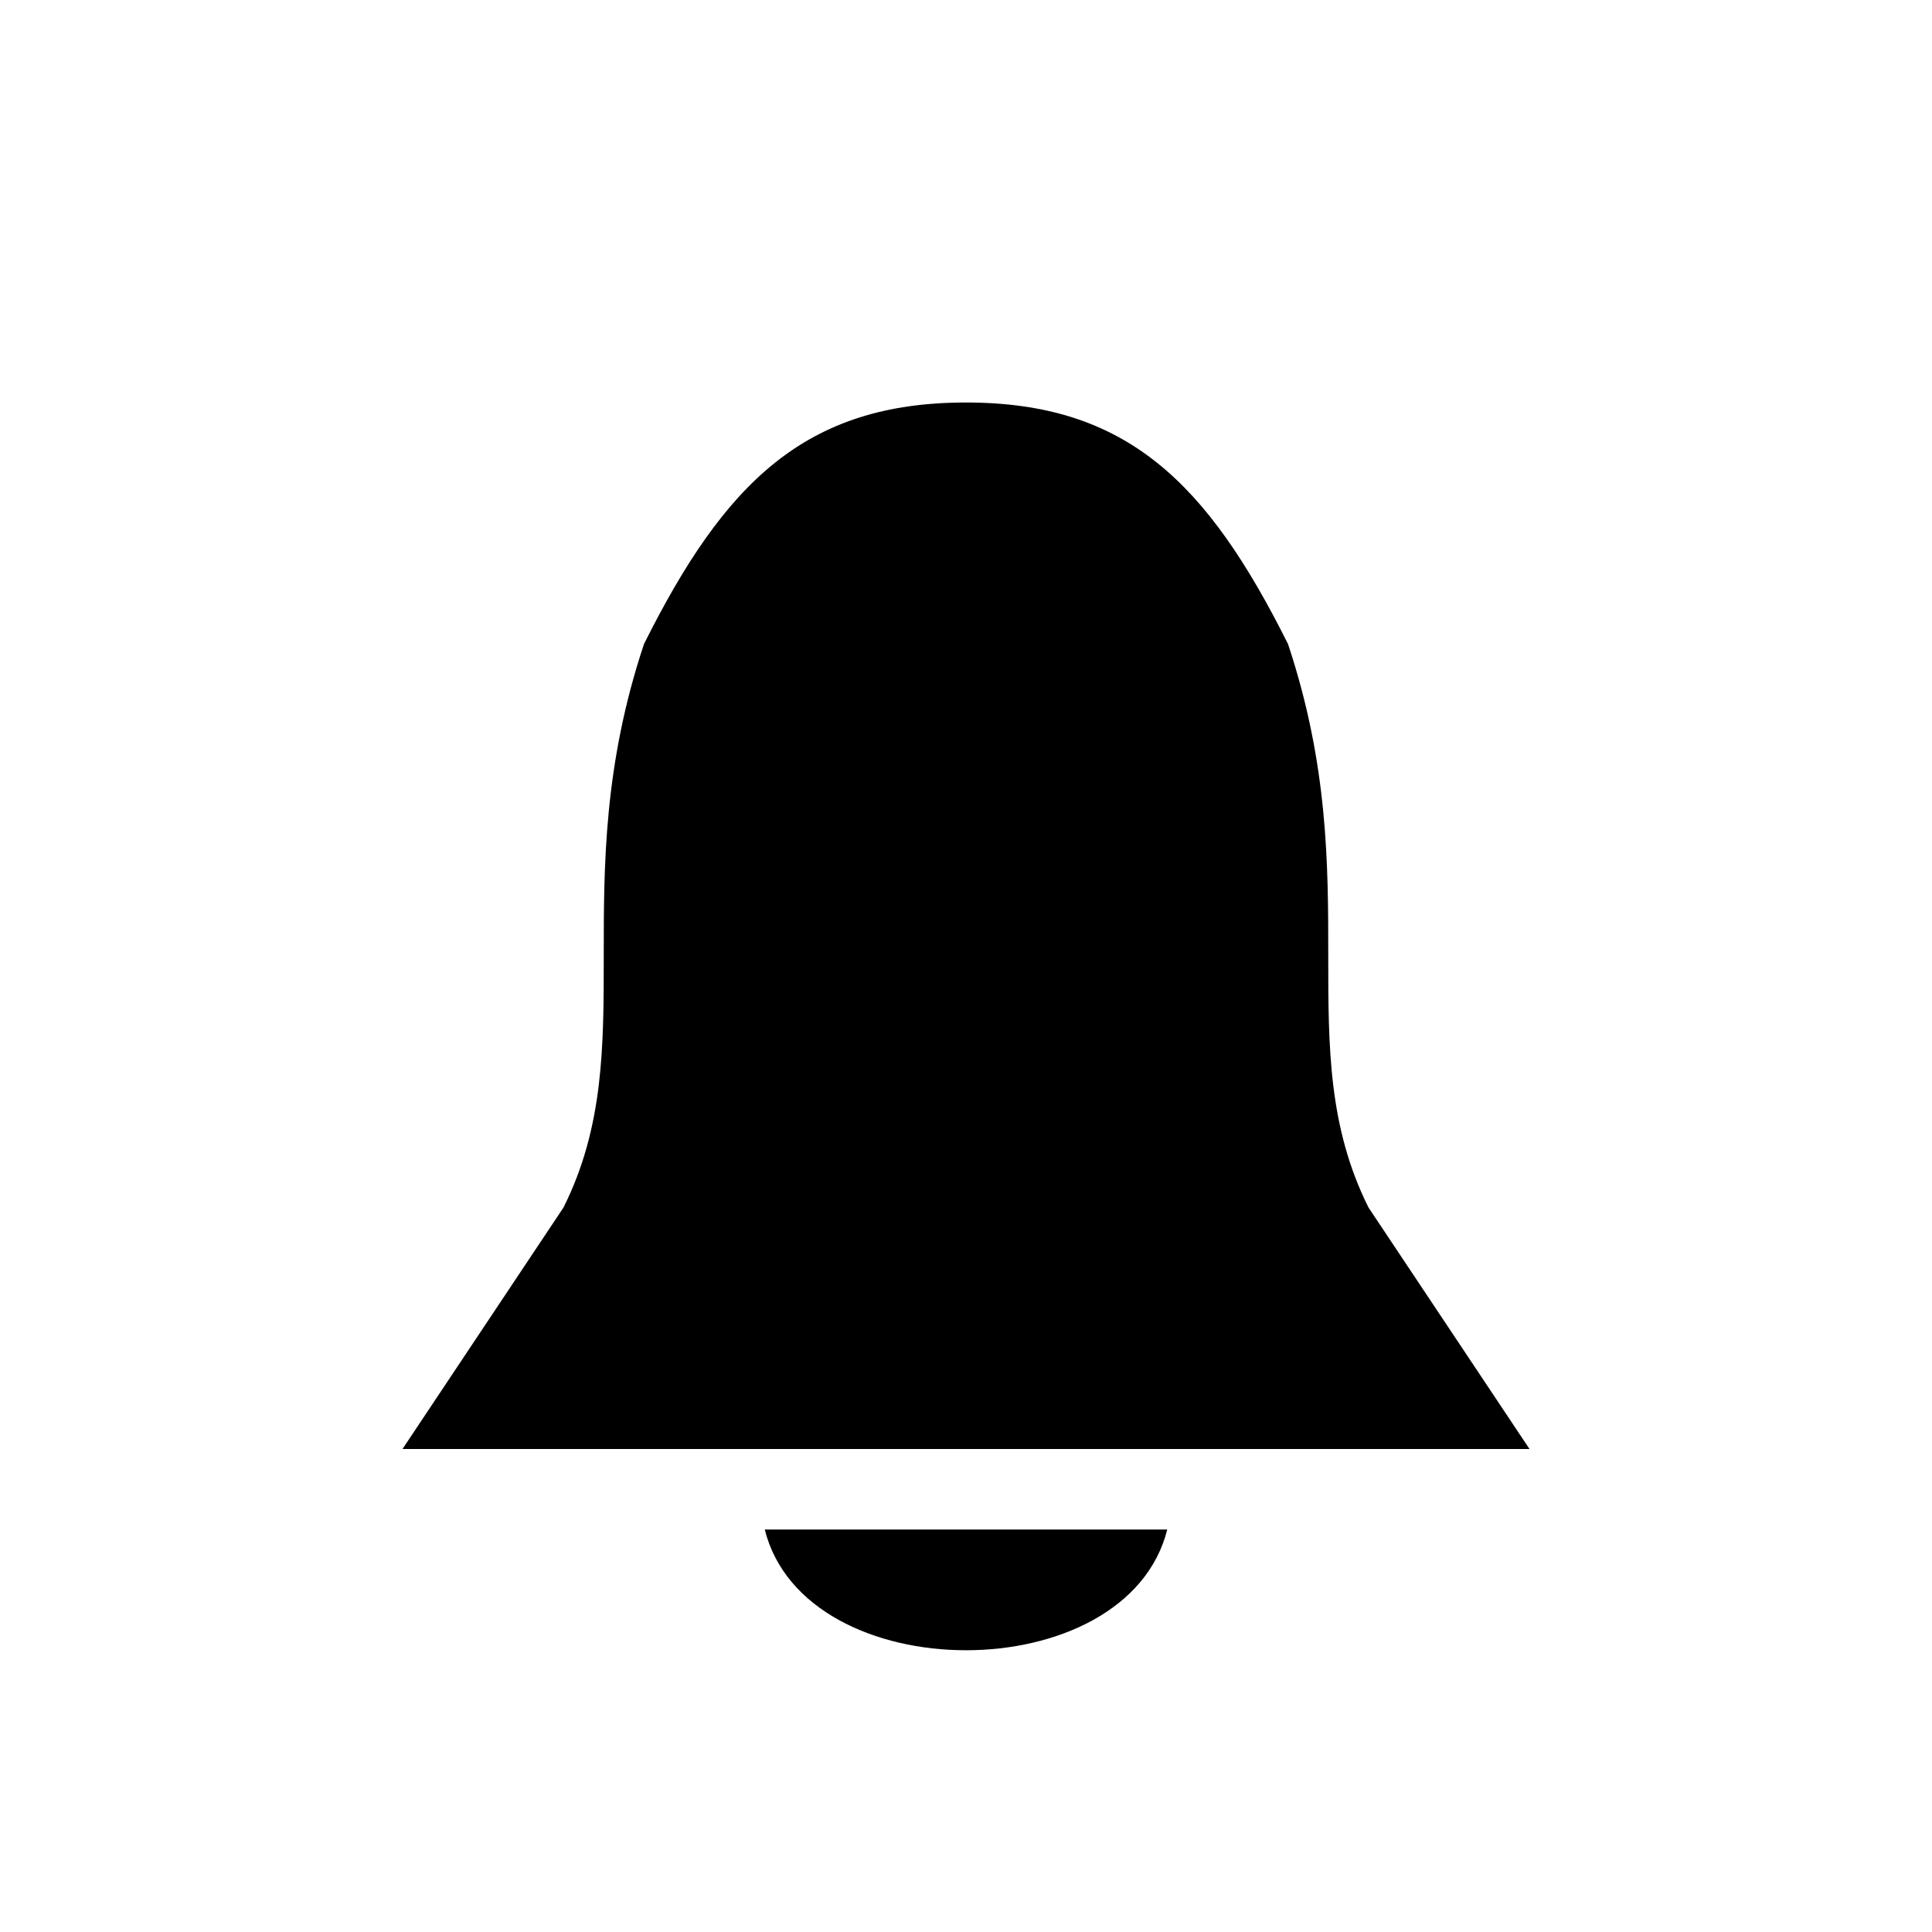
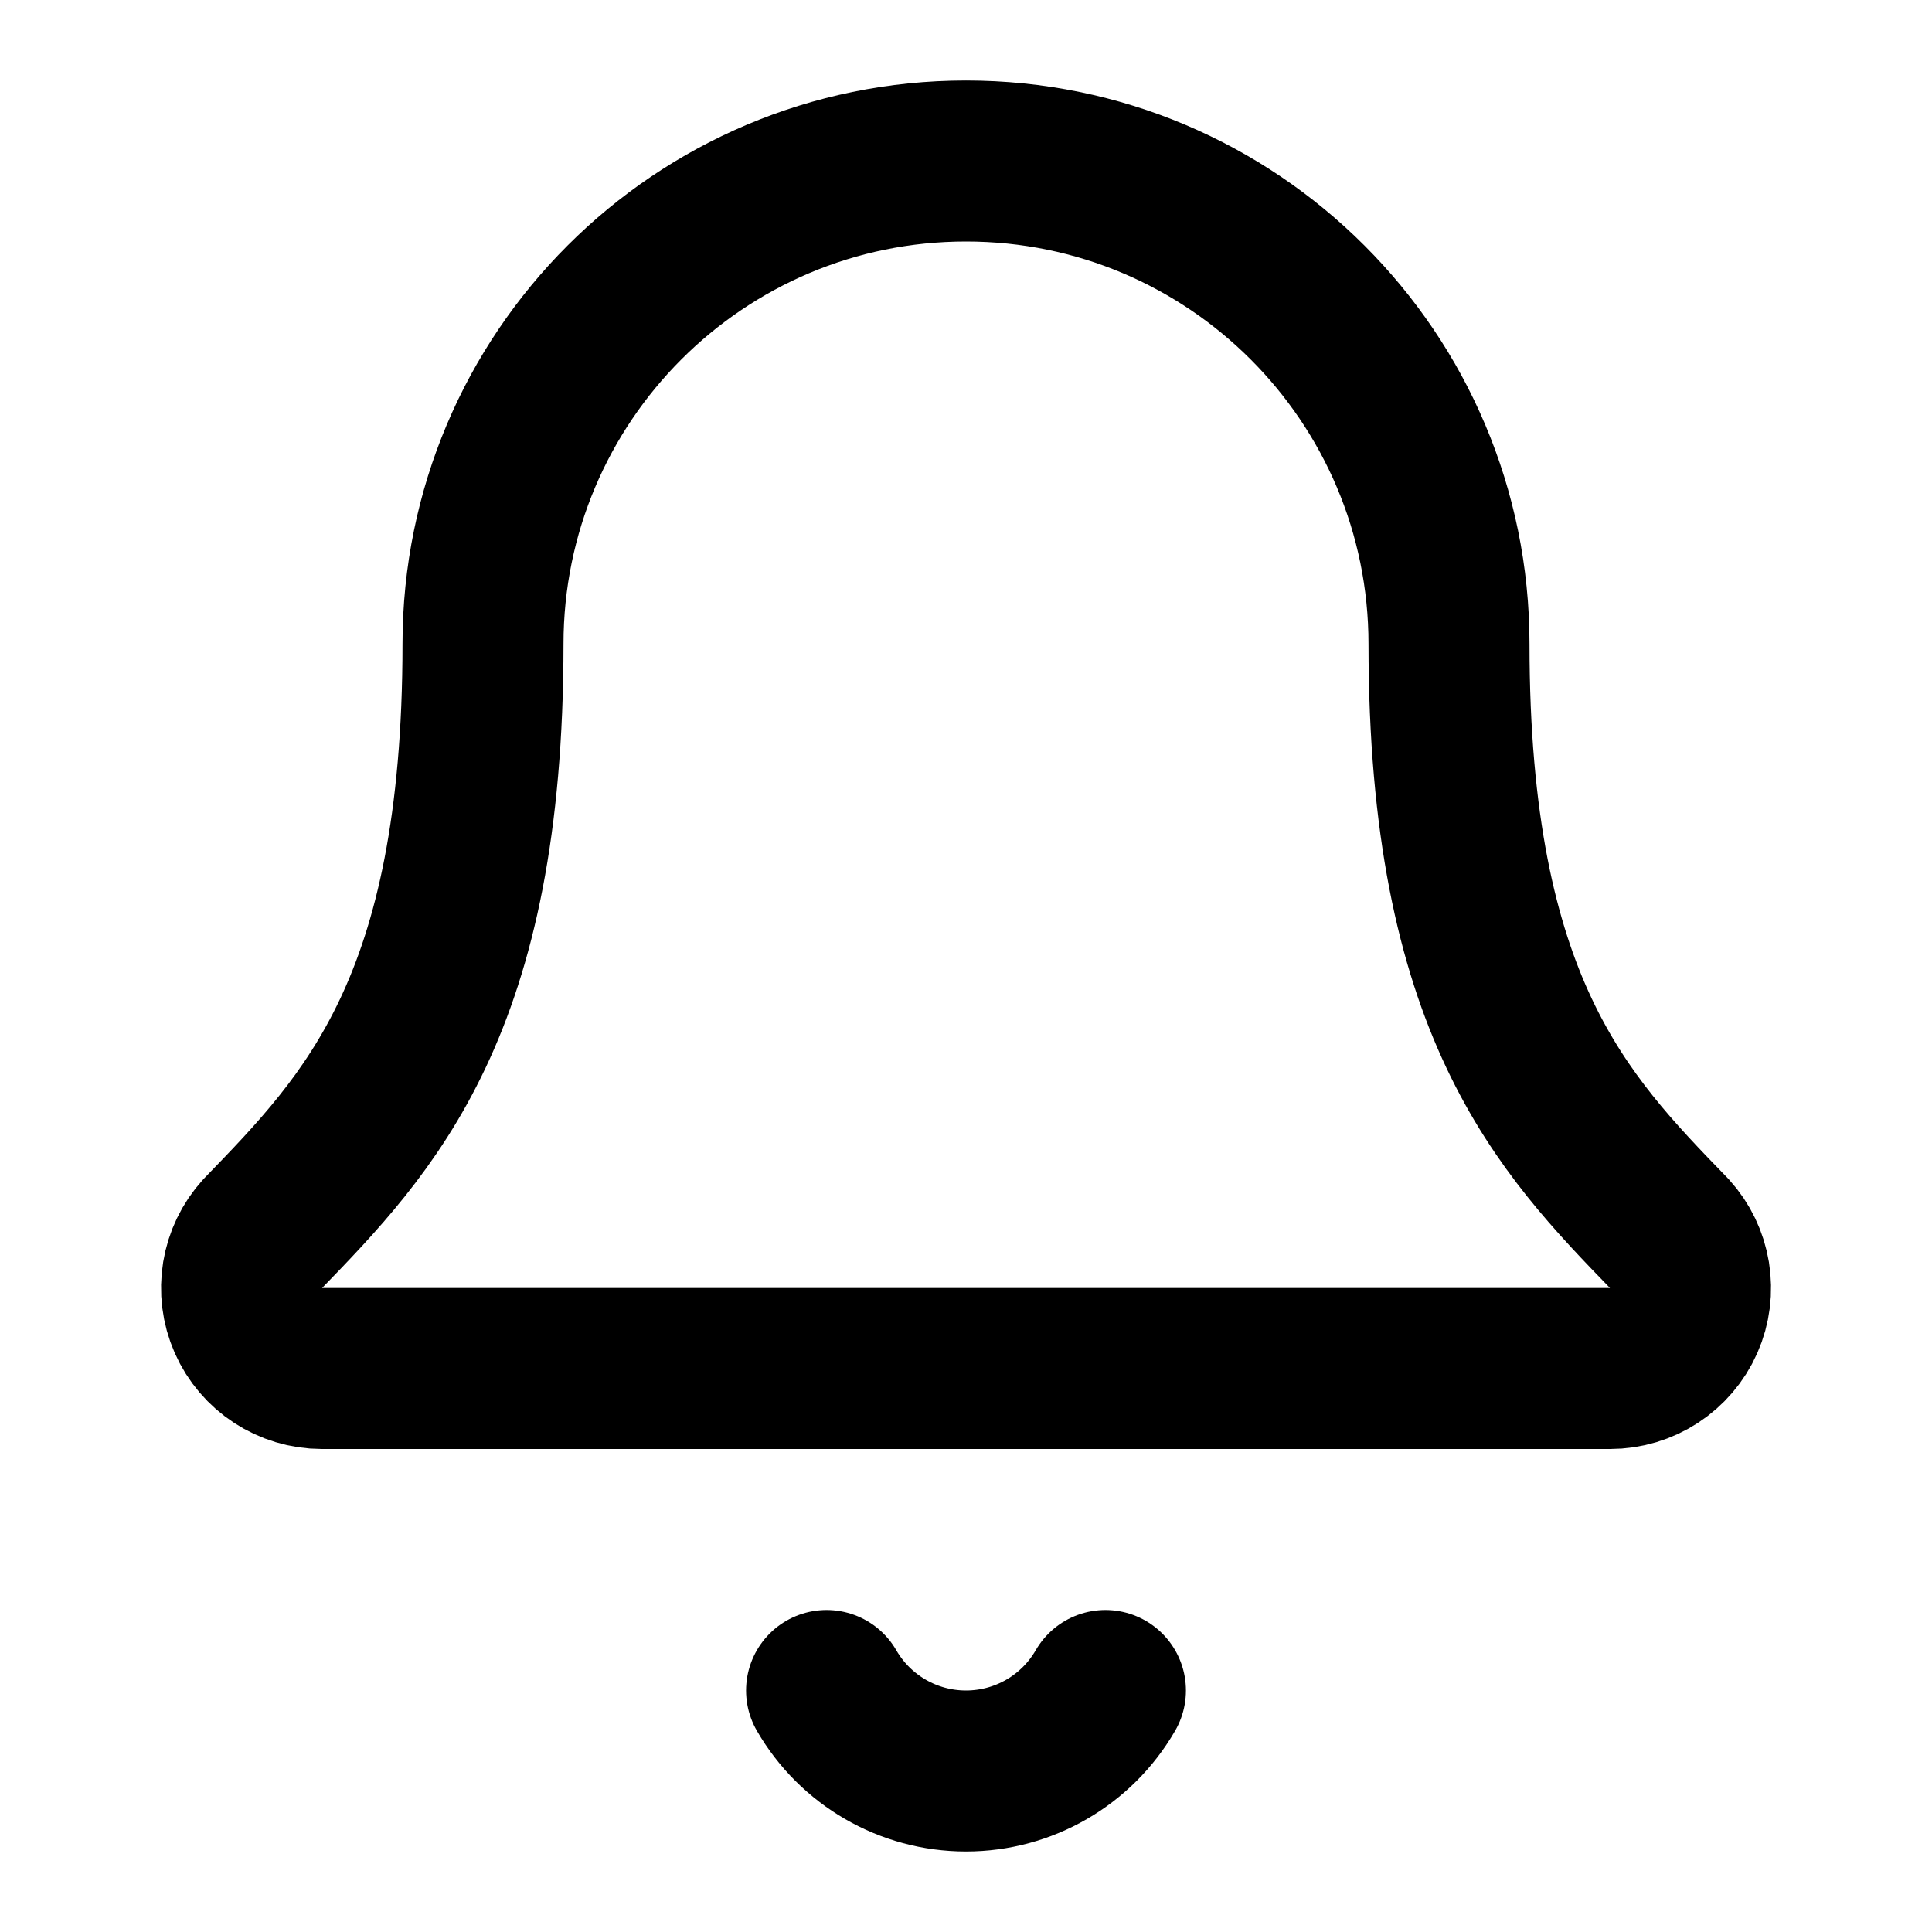
- <svg xmlns="http://www.w3.org/2000/svg" viewBox="0 0 24 24">
-   <path d="M 5 18 L 7 15 C 8 13 7 11 8 8 C 9 6 10 5 12 5 C 14 5 15 6 16 8 C 17 11 16 13 17 15 L 19 18 Z" />
-   <path d="M 9.5 19 C 10 21 14 21 14.5 19" />
-   <path d="M 11 3 L 13 3" />
+ <svg xmlns="http://www.w3.org/2000/svg" width="24" height="24" viewBox="0 0 24 24" fill="none" stroke="currentColor" stroke-width="2" stroke-linecap="round" stroke-linejoin="round">
+   <path d="M10.268 21a2 2 0 0 0 3.464 0" />
+   <path d="M3.262 15.326A1 1 0 0 0 4 17h16a1 1 0 0 0 .74-1.673C19.41 13.956 18 12.499 18 8A6 6 0 0 0 6 8c0 4.499-1.411 5.956-2.738 7.326" />
</svg>
